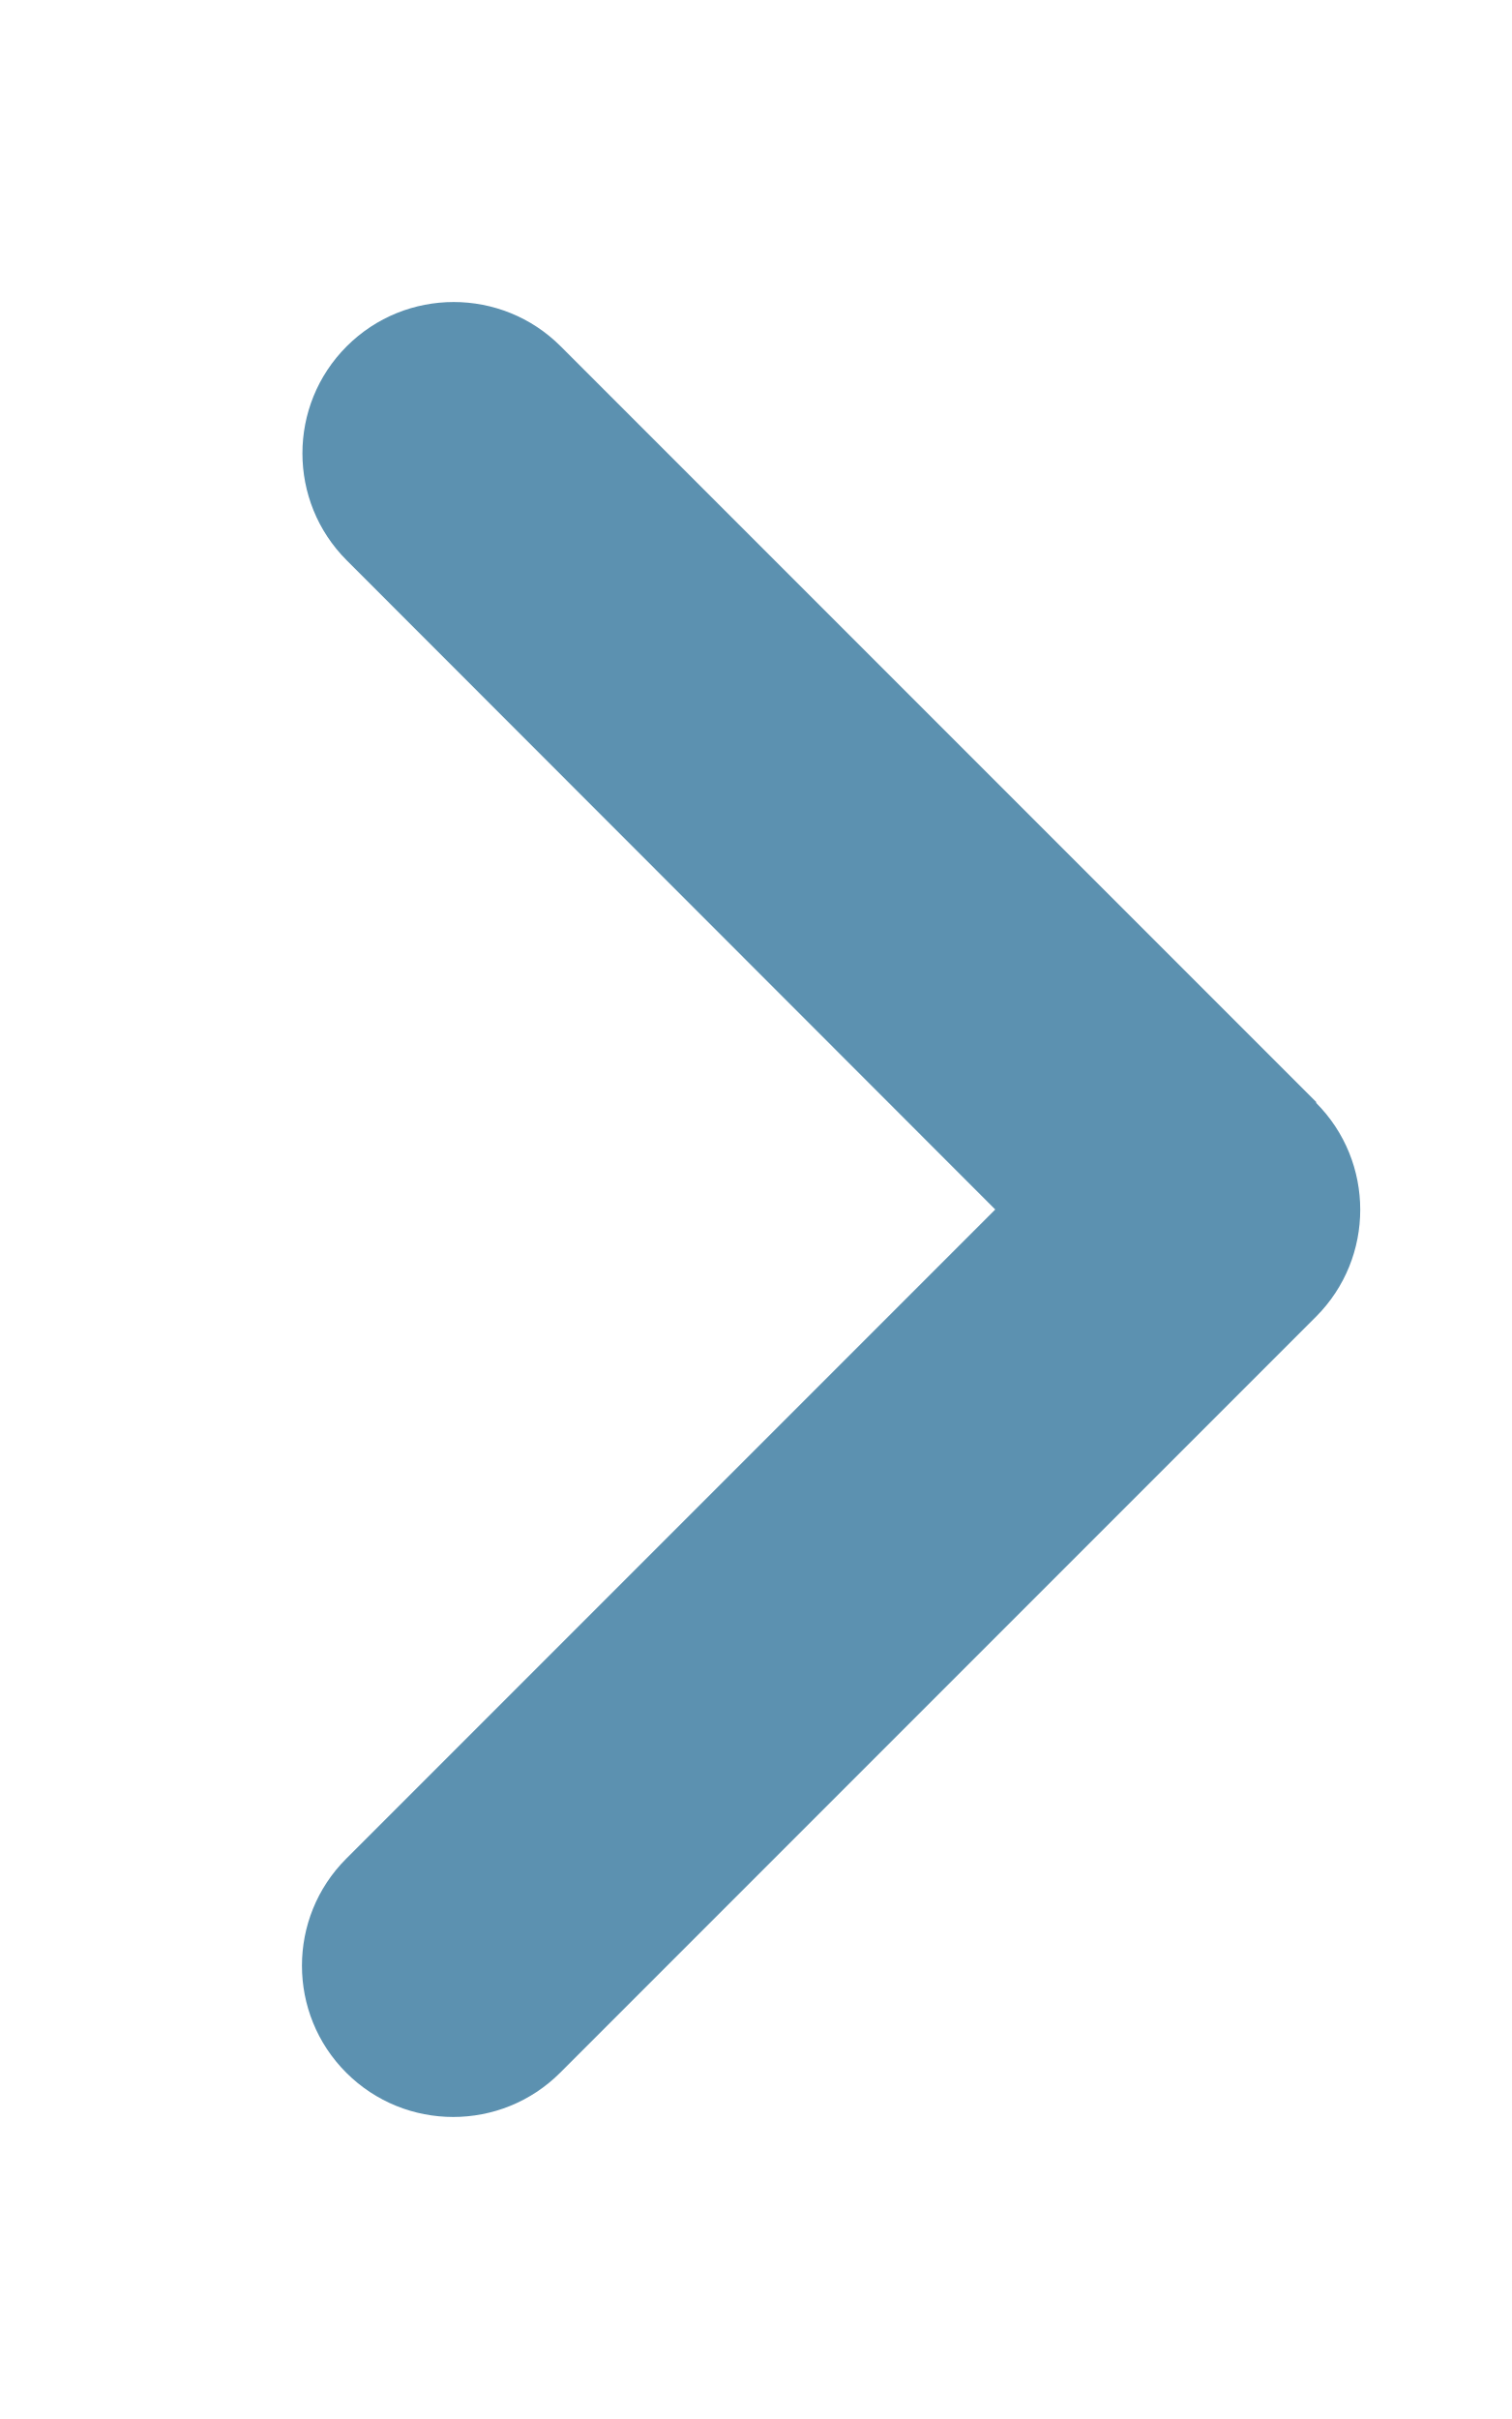
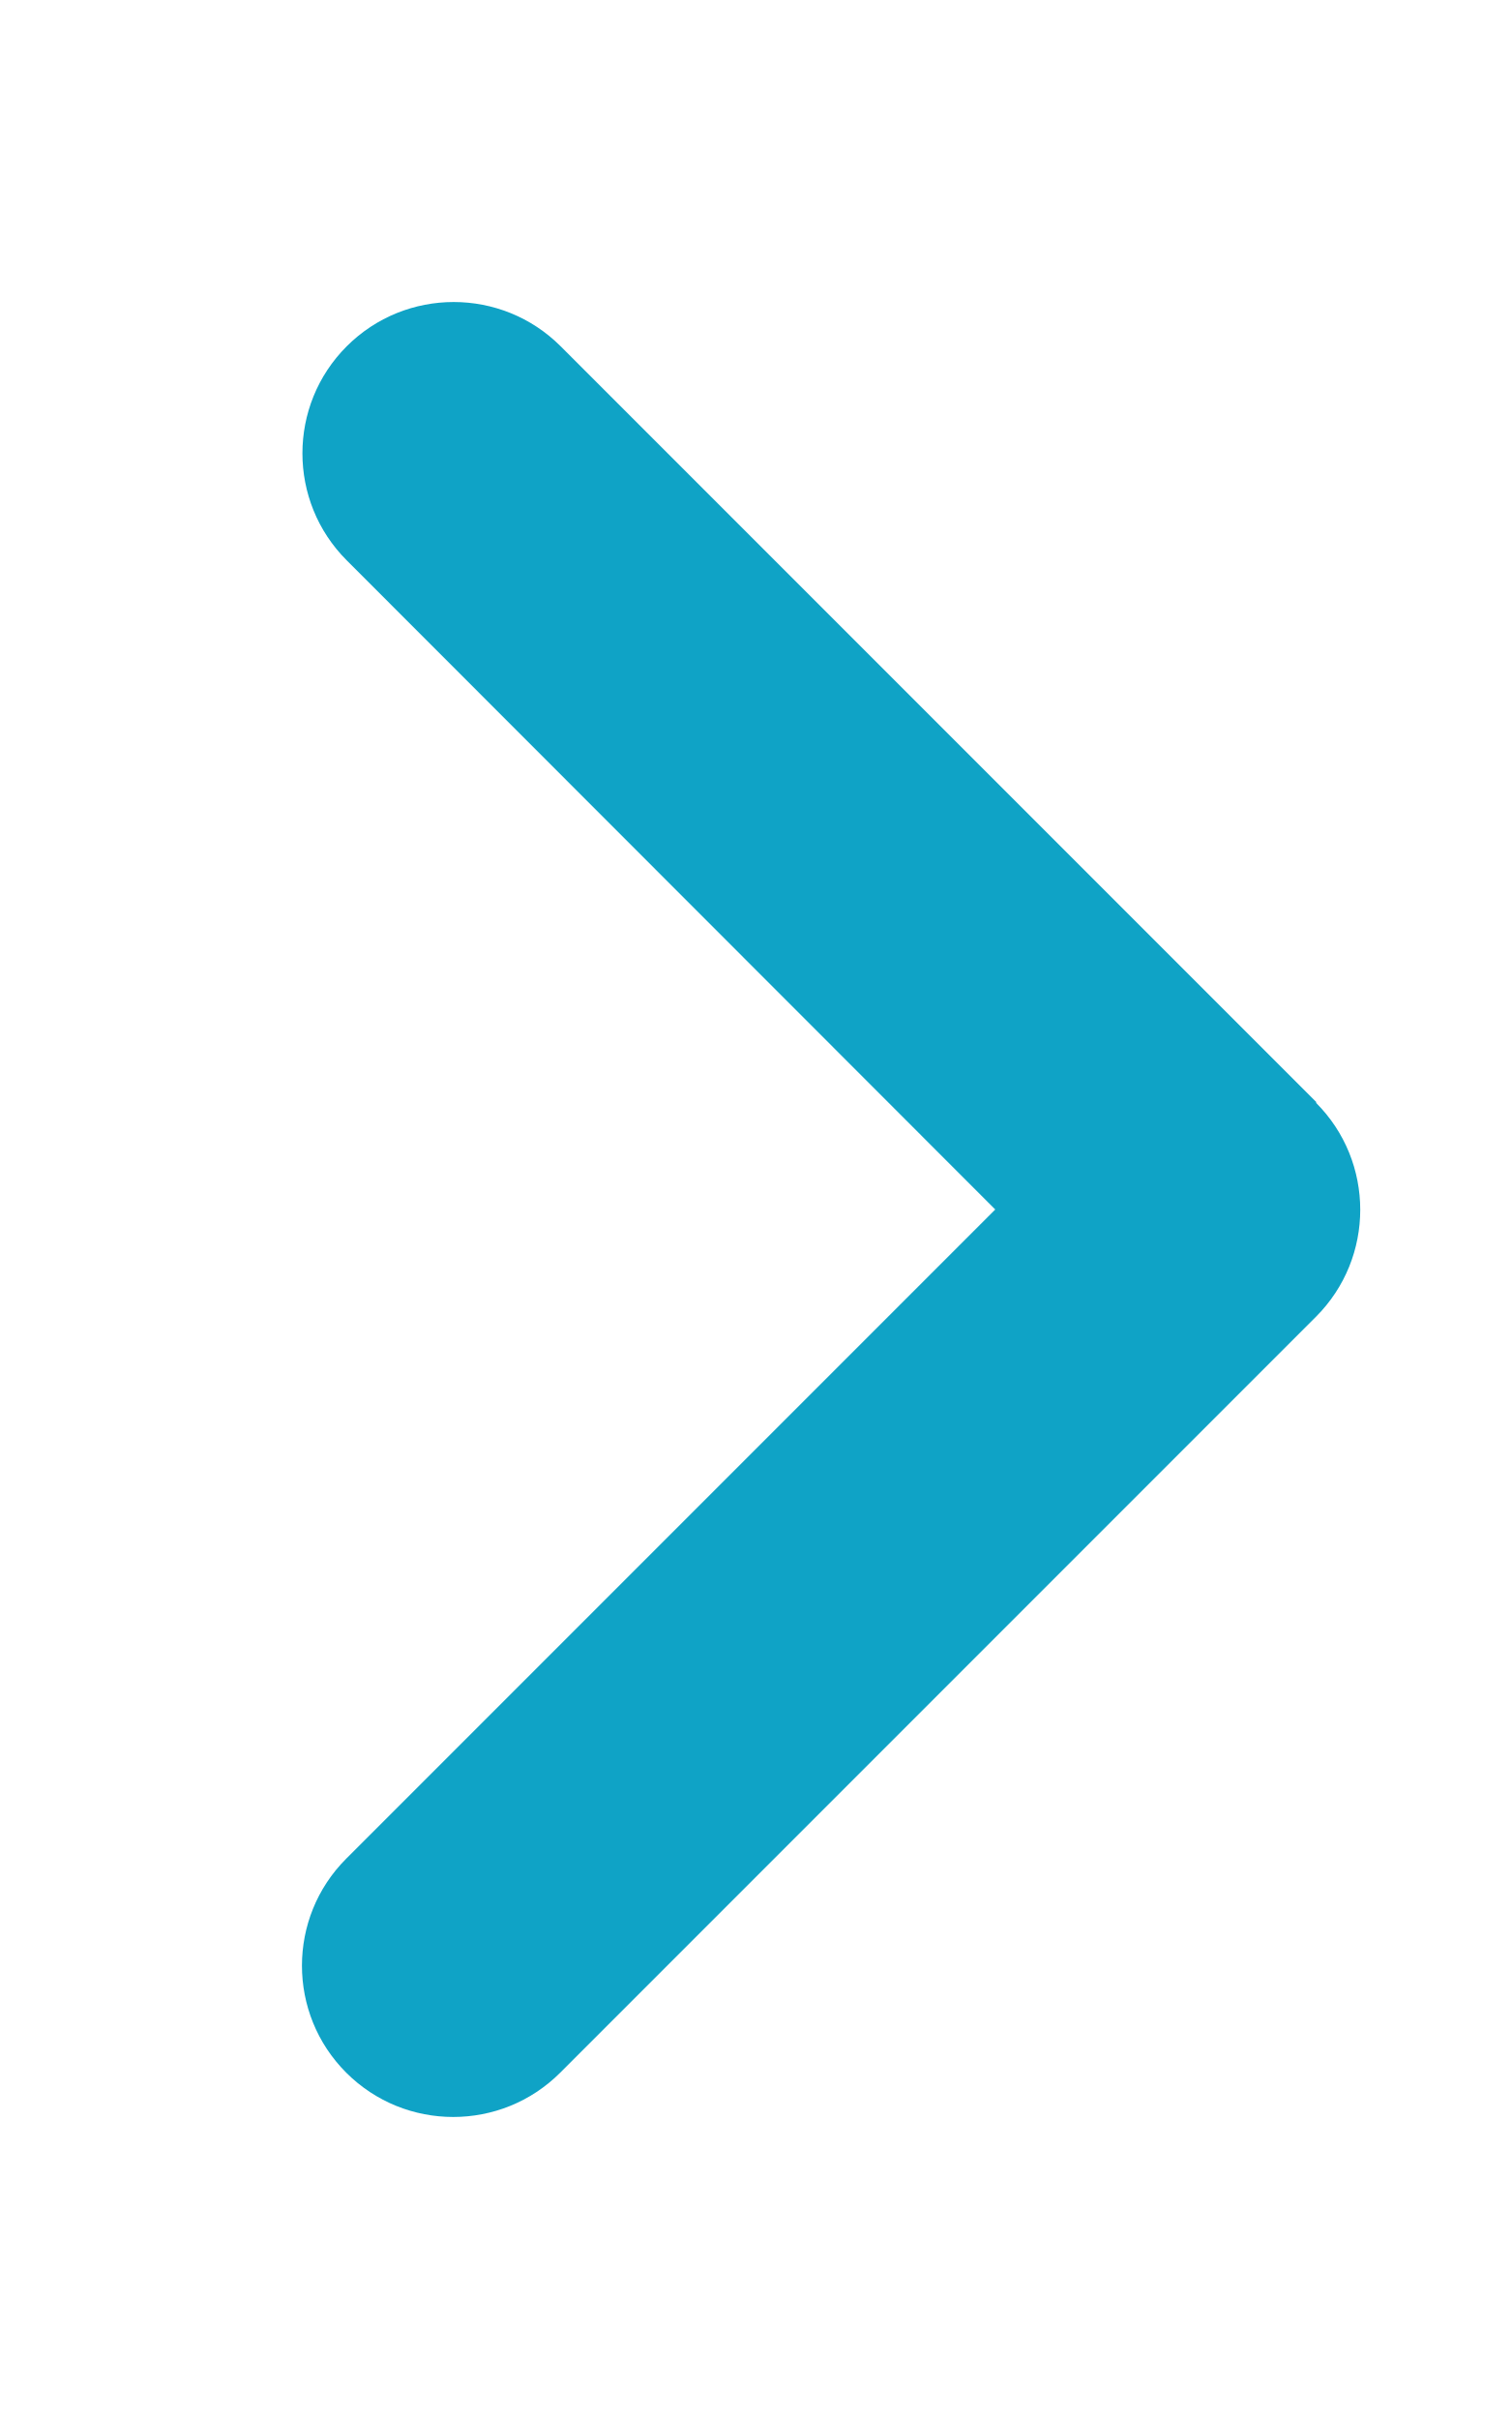
<svg xmlns="http://www.w3.org/2000/svg" viewBox="0 0 320 512">
-   <path fill="#5c91b0" d="M278.6 233.4c12.5 12.5 12.5 32.8 0 45.3l-160 160c-12.5 12.5-32.8 12.5-45.3 0s-12.5-32.8 0-45.3L210.7 256 73.4 118.6c-12.5-12.5-12.5-32.8 0-45.3s32.8-12.5 45.3 0l160 160z" />
+   <path fill="#0fa3c6" d="M278.6 233.4c12.5 12.5 12.5 32.8 0 45.3l-160 160c-12.5 12.5-32.8 12.5-45.3 0s-12.5-32.8 0-45.3L210.7 256 73.4 118.6c-12.5-12.5-12.5-32.8 0-45.3s32.8-12.5 45.3 0l160 160z" />
</svg>
